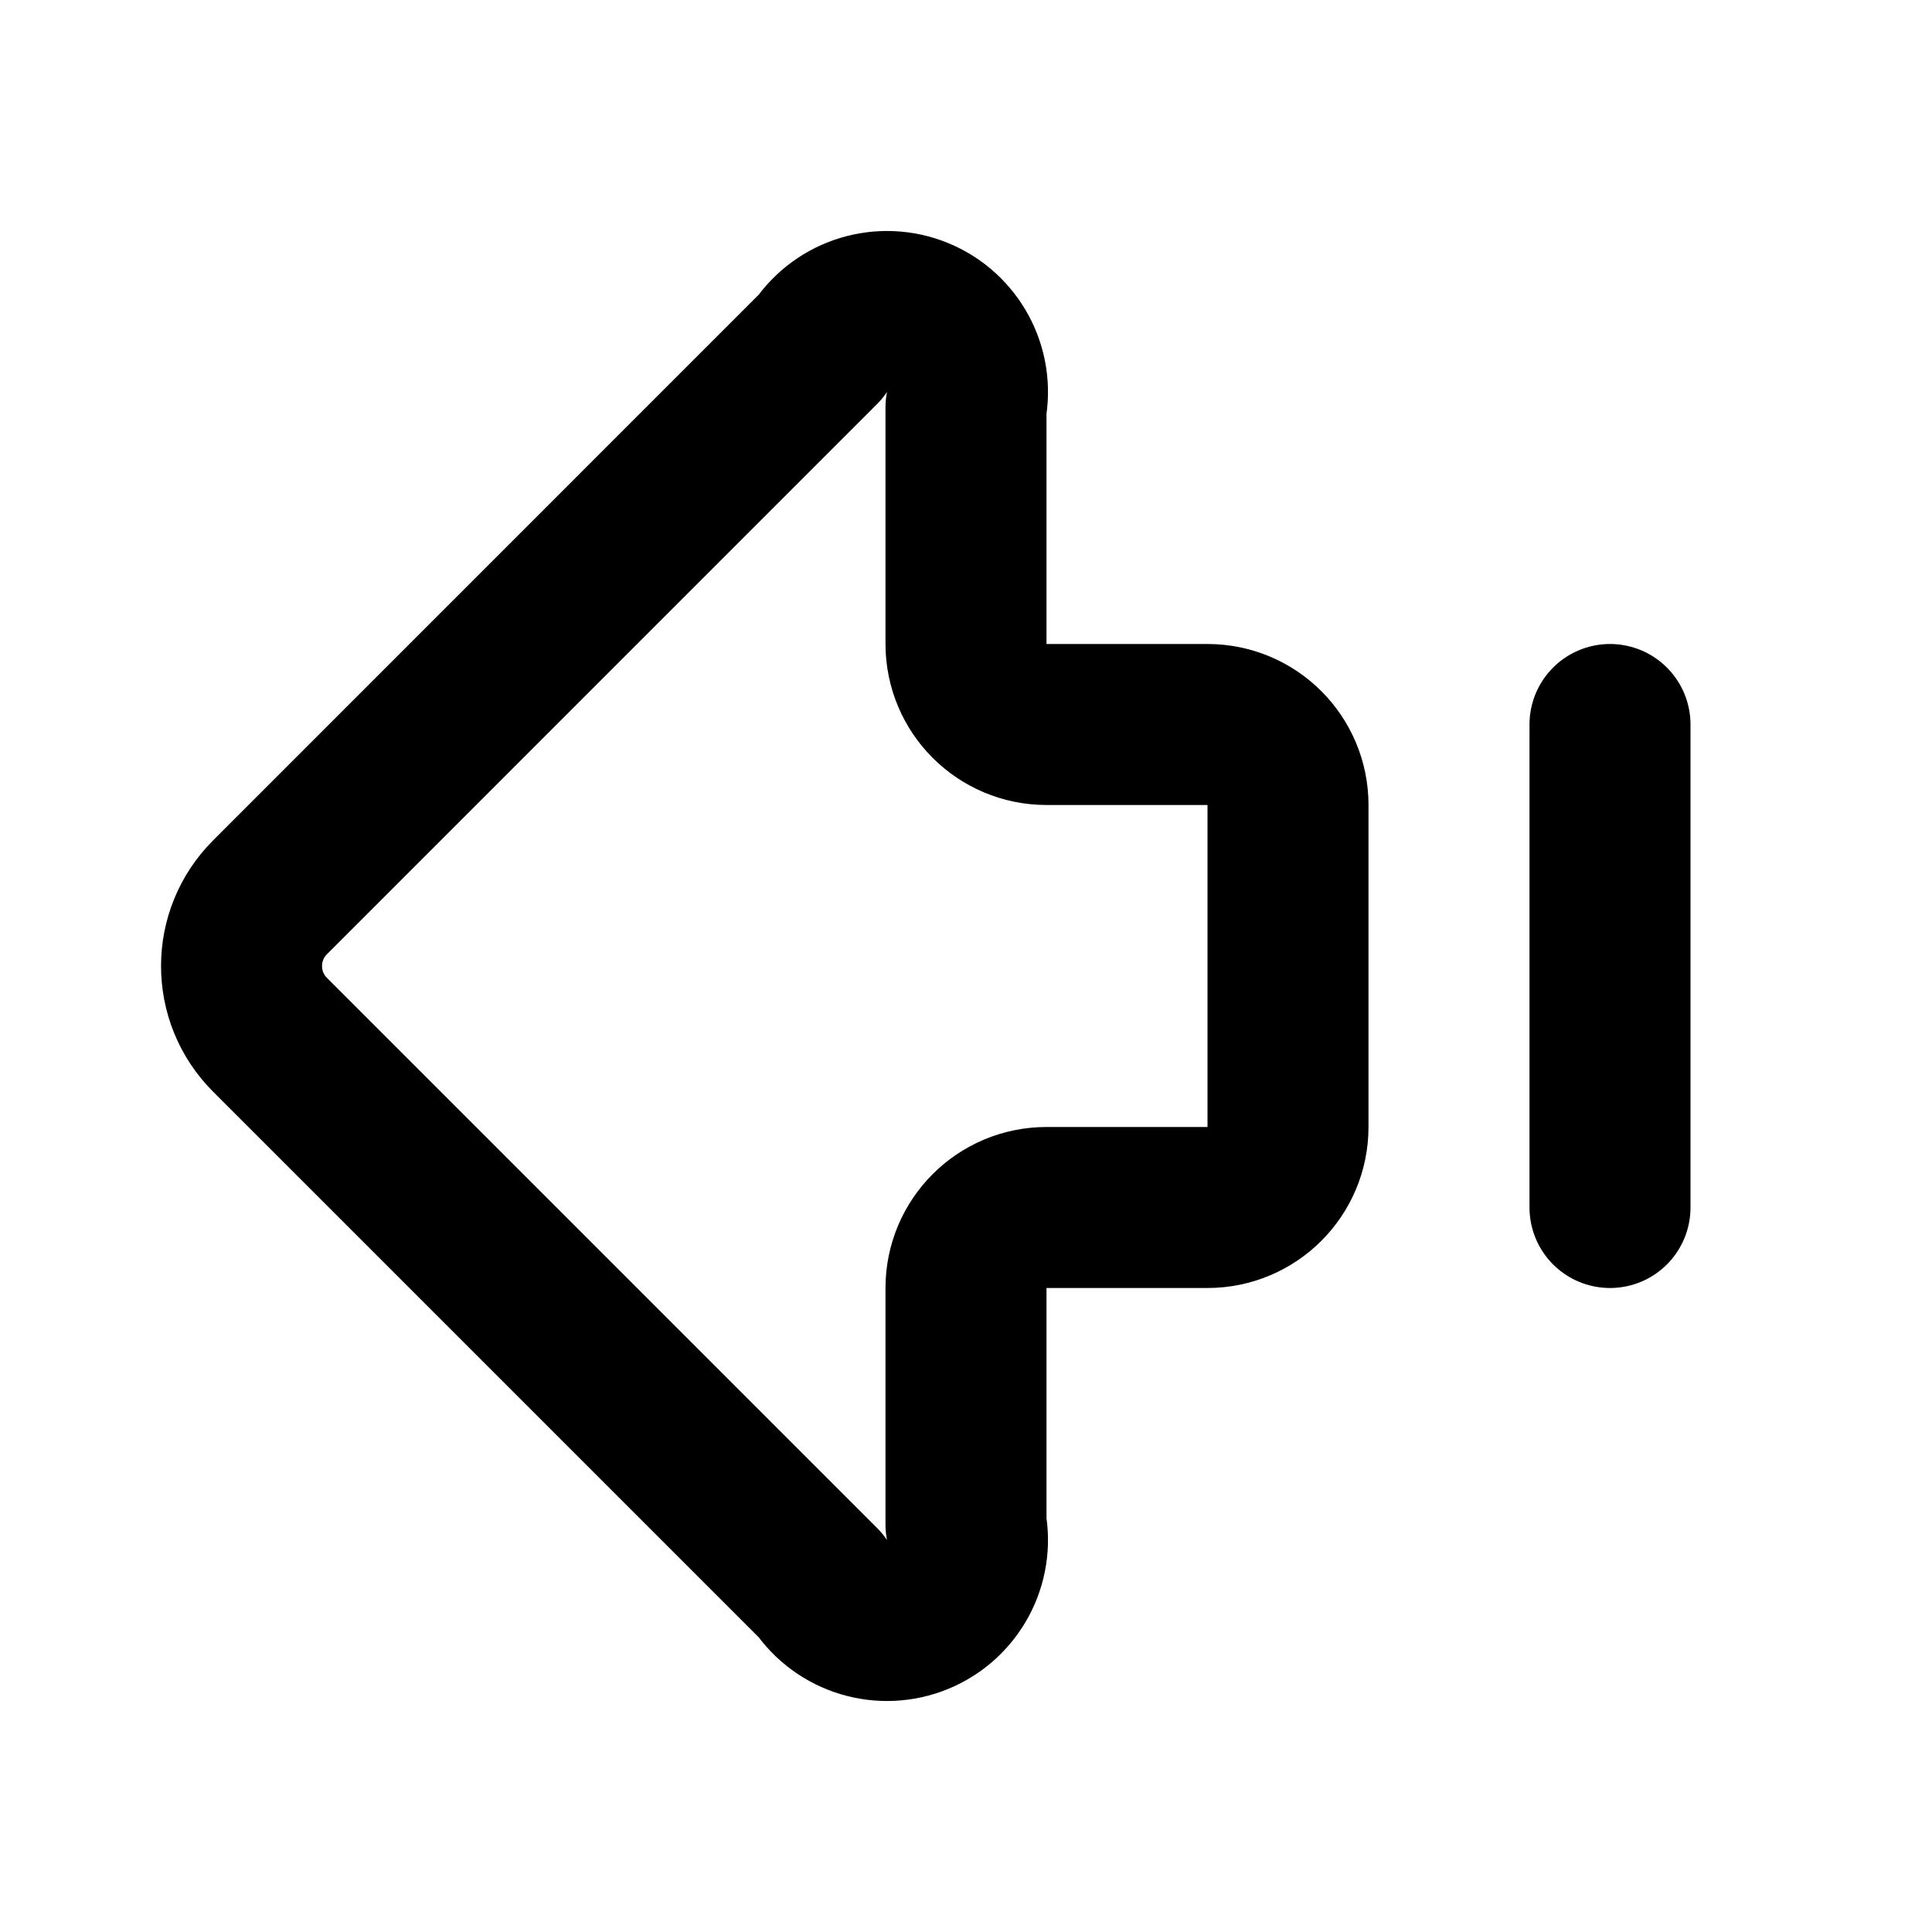
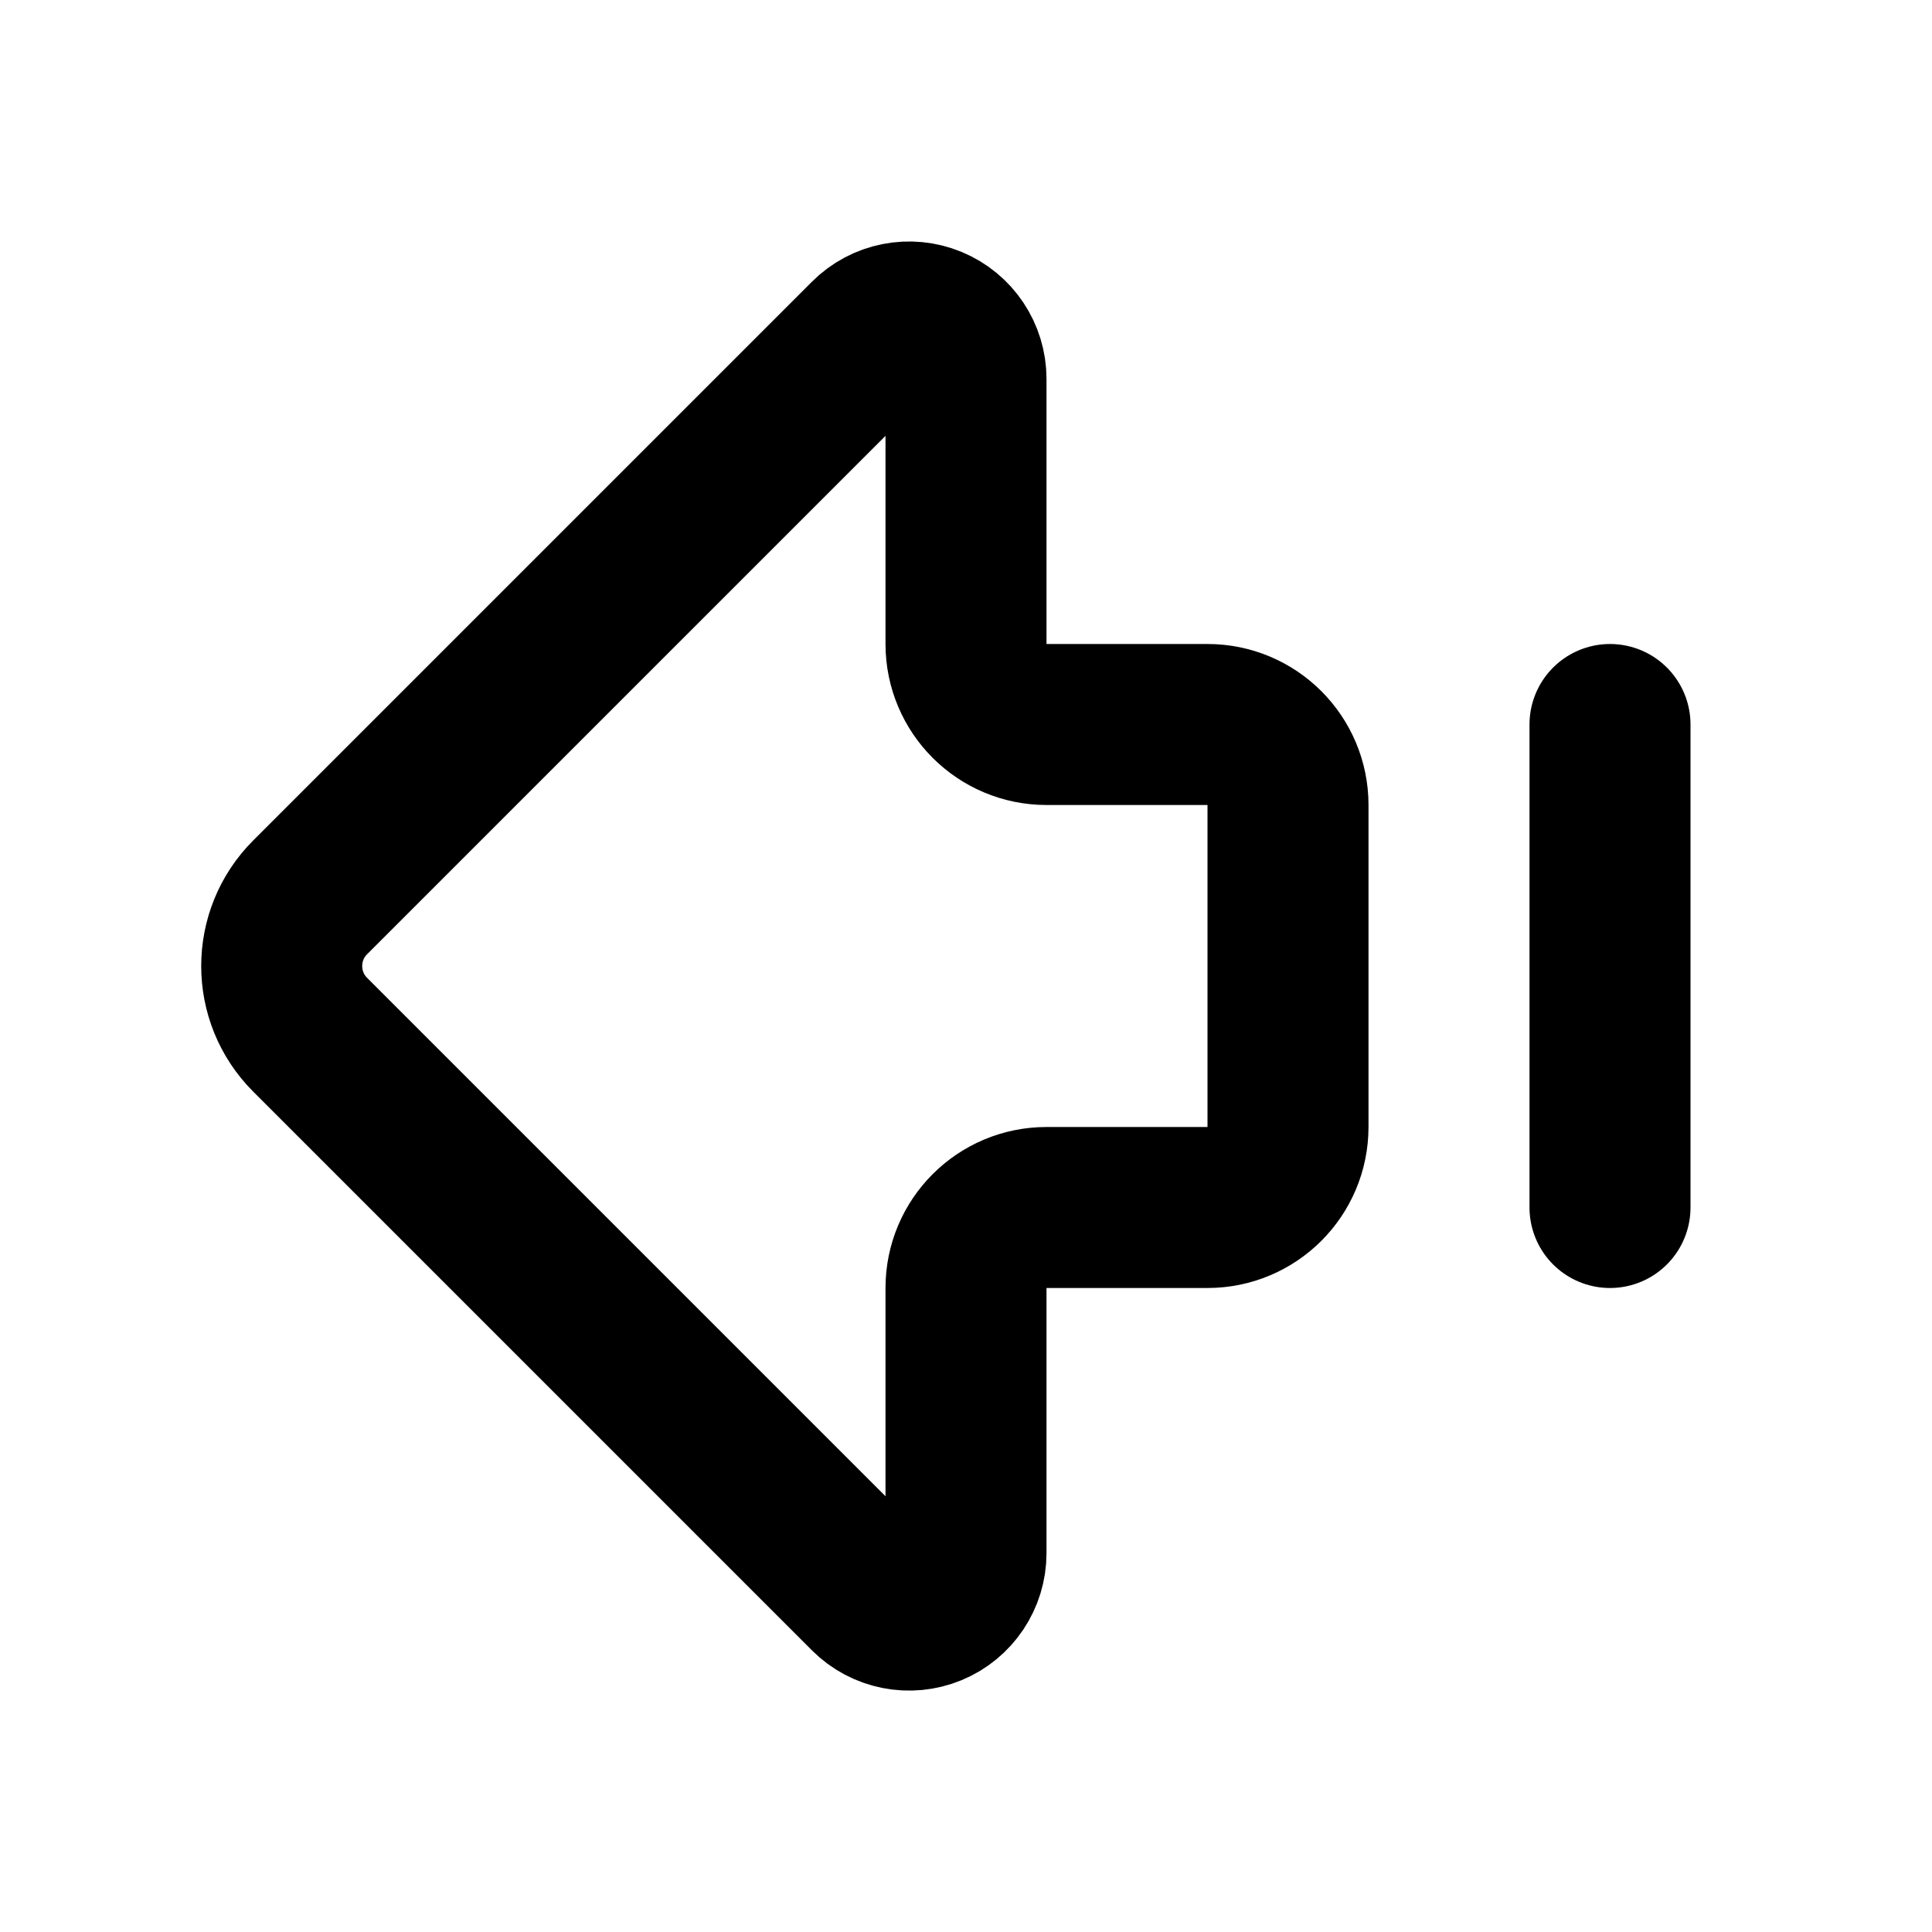
<svg xmlns="http://www.w3.org/2000/svg" viewBox="0 0 24 24" fill="none" stroke="currentColor" stroke-width="2" stroke-linecap="round" stroke-linejoin="round">
-   <path d="M13 9a1 1 0 0 1-1-1V5.061a1 1 0 0 0-1.811-.75l-6.835 6.836a1.207 1.207 0 0 0 0 1.707l6.835 6.835a1 1 0 0 0 1.811-.75V16a1 1 0 0 1 1-1h2a1 1 0 0 0 1-1v-4a1 1 0 0 0-1-1z" />
+   <path d="M13 9a1 1 0 0 1-1-1V4.707a.707.707 0 0 0-1.207-.5l-6.94 6.94a1.207 1.207 0 0 0 0 1.707l6.94 6.94a.707.707 0 0 0 1.207-.5V16a1 1 0 0 1 1-1h2a1 1 0 0 0 1-1v-4a1 1 0 0 0-1-1z" />
  <path d="M20 9v6" />
</svg>
